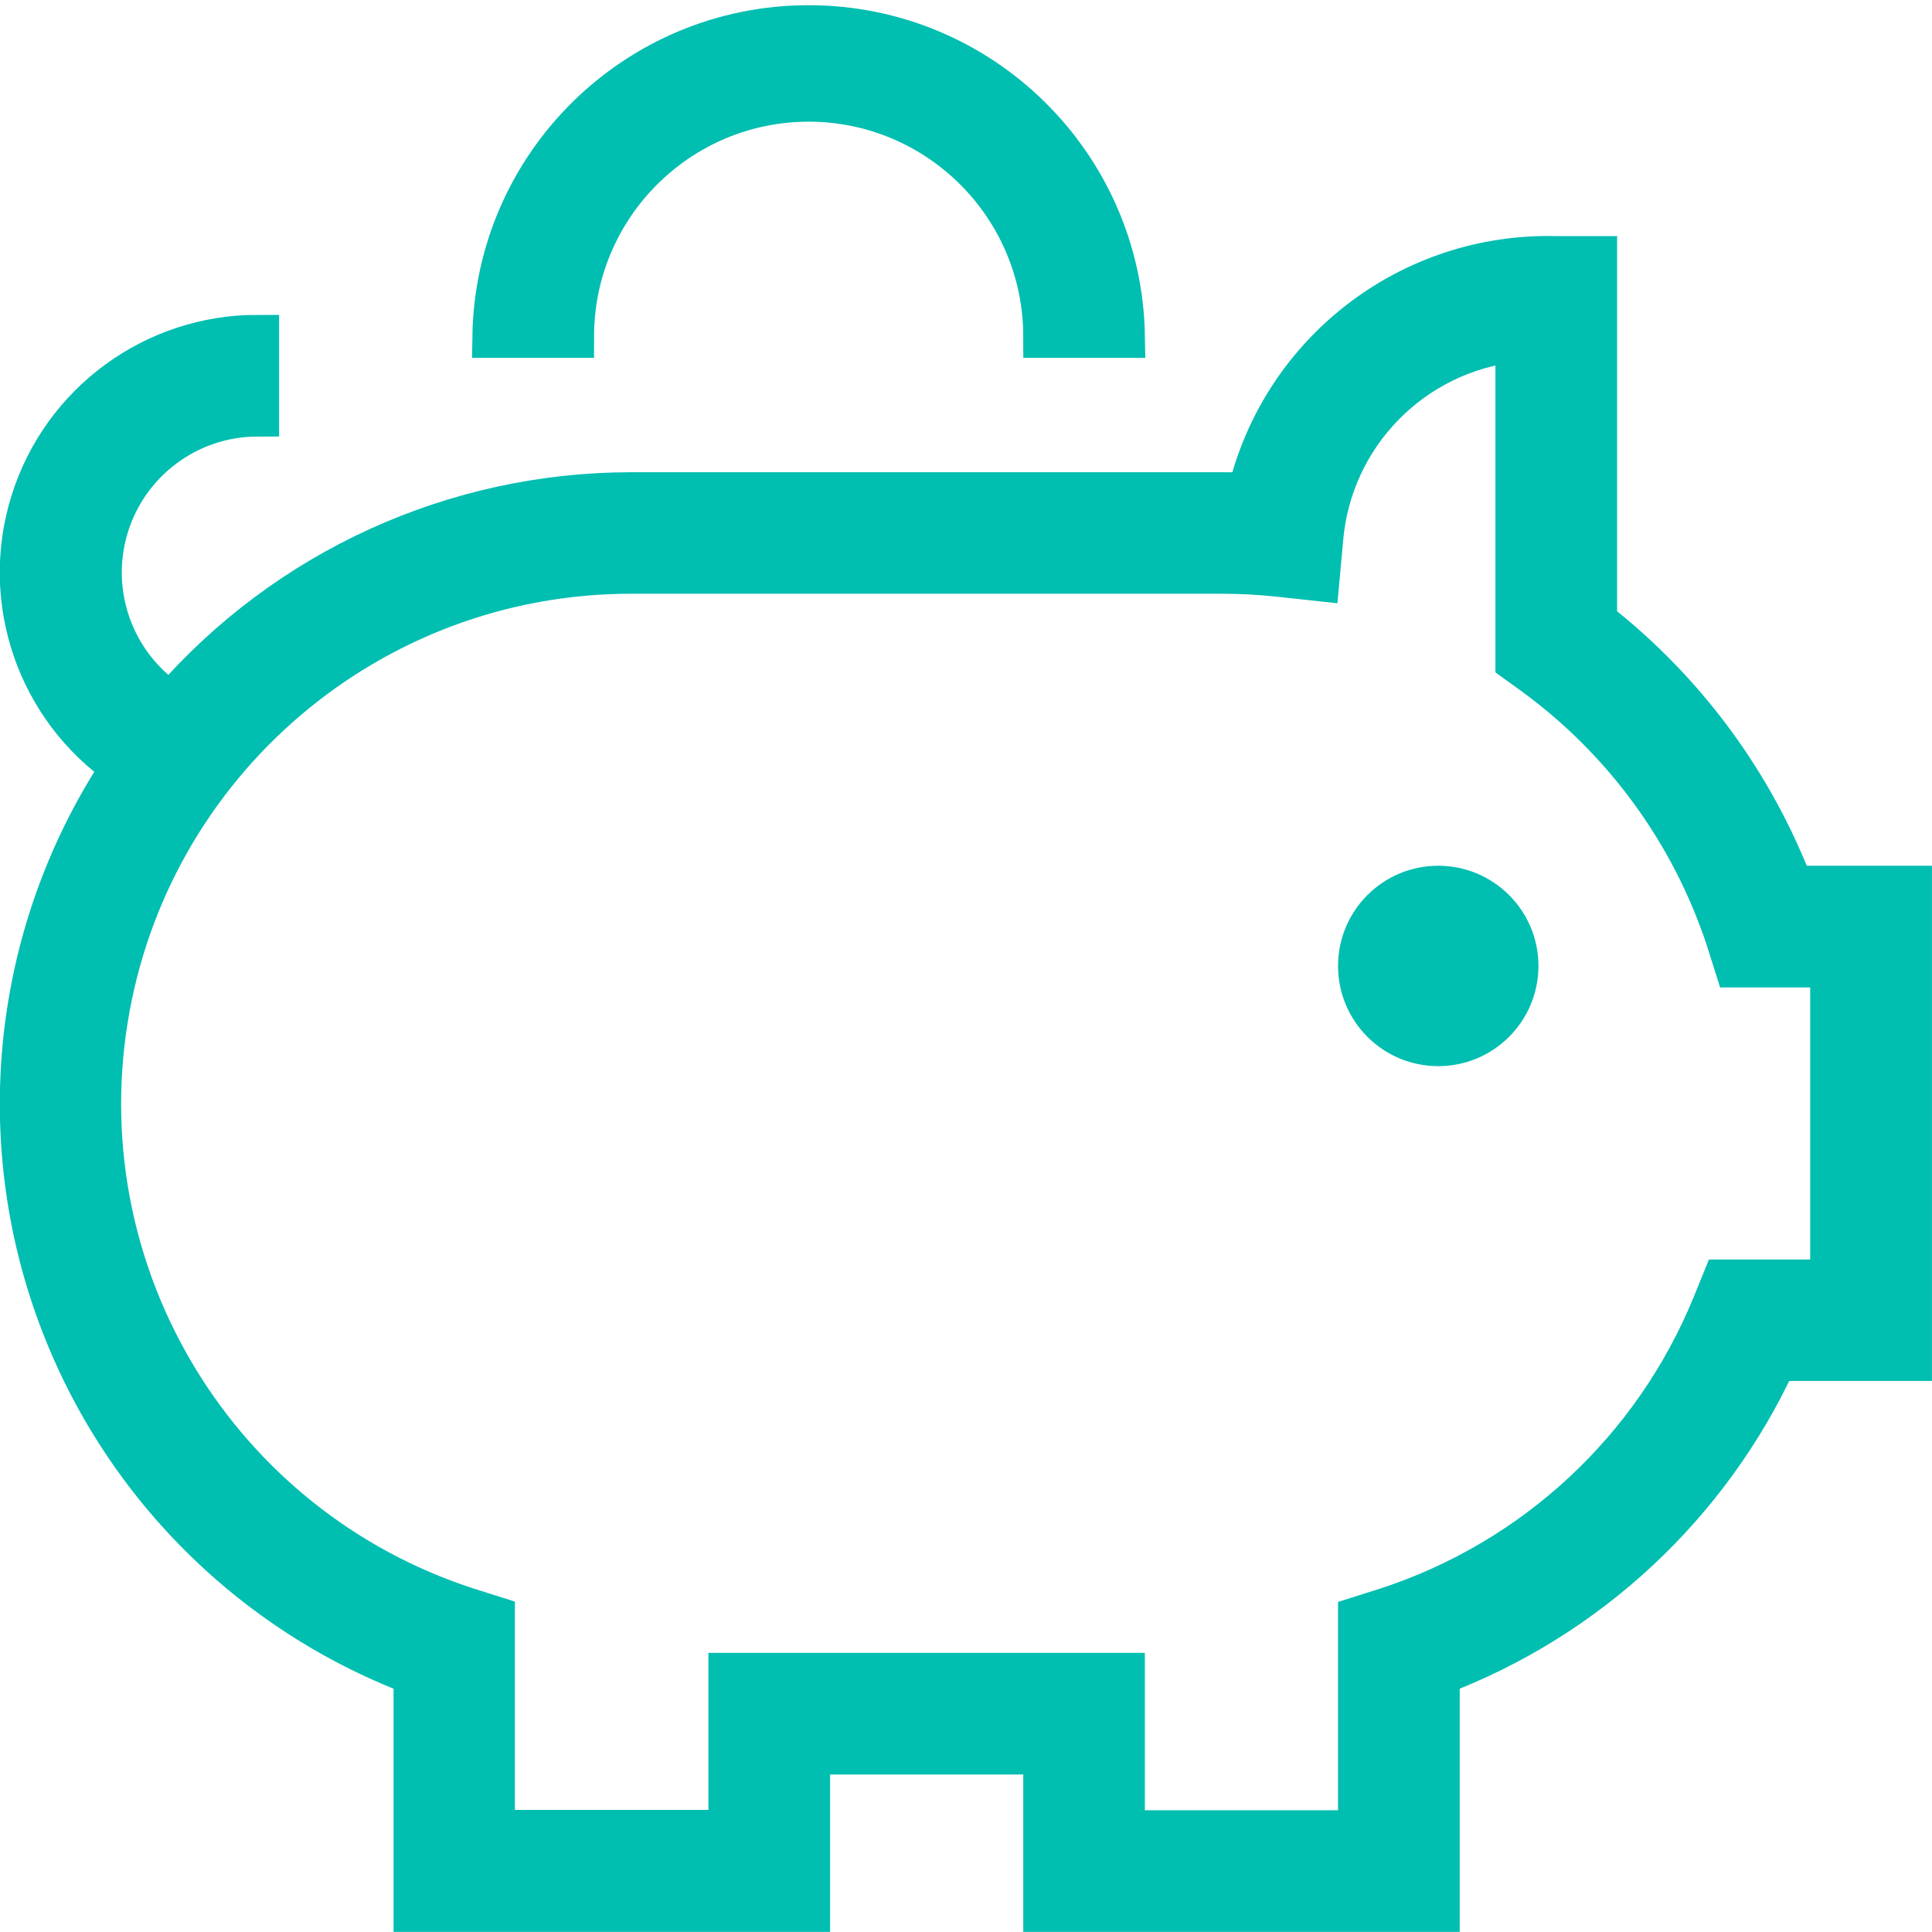
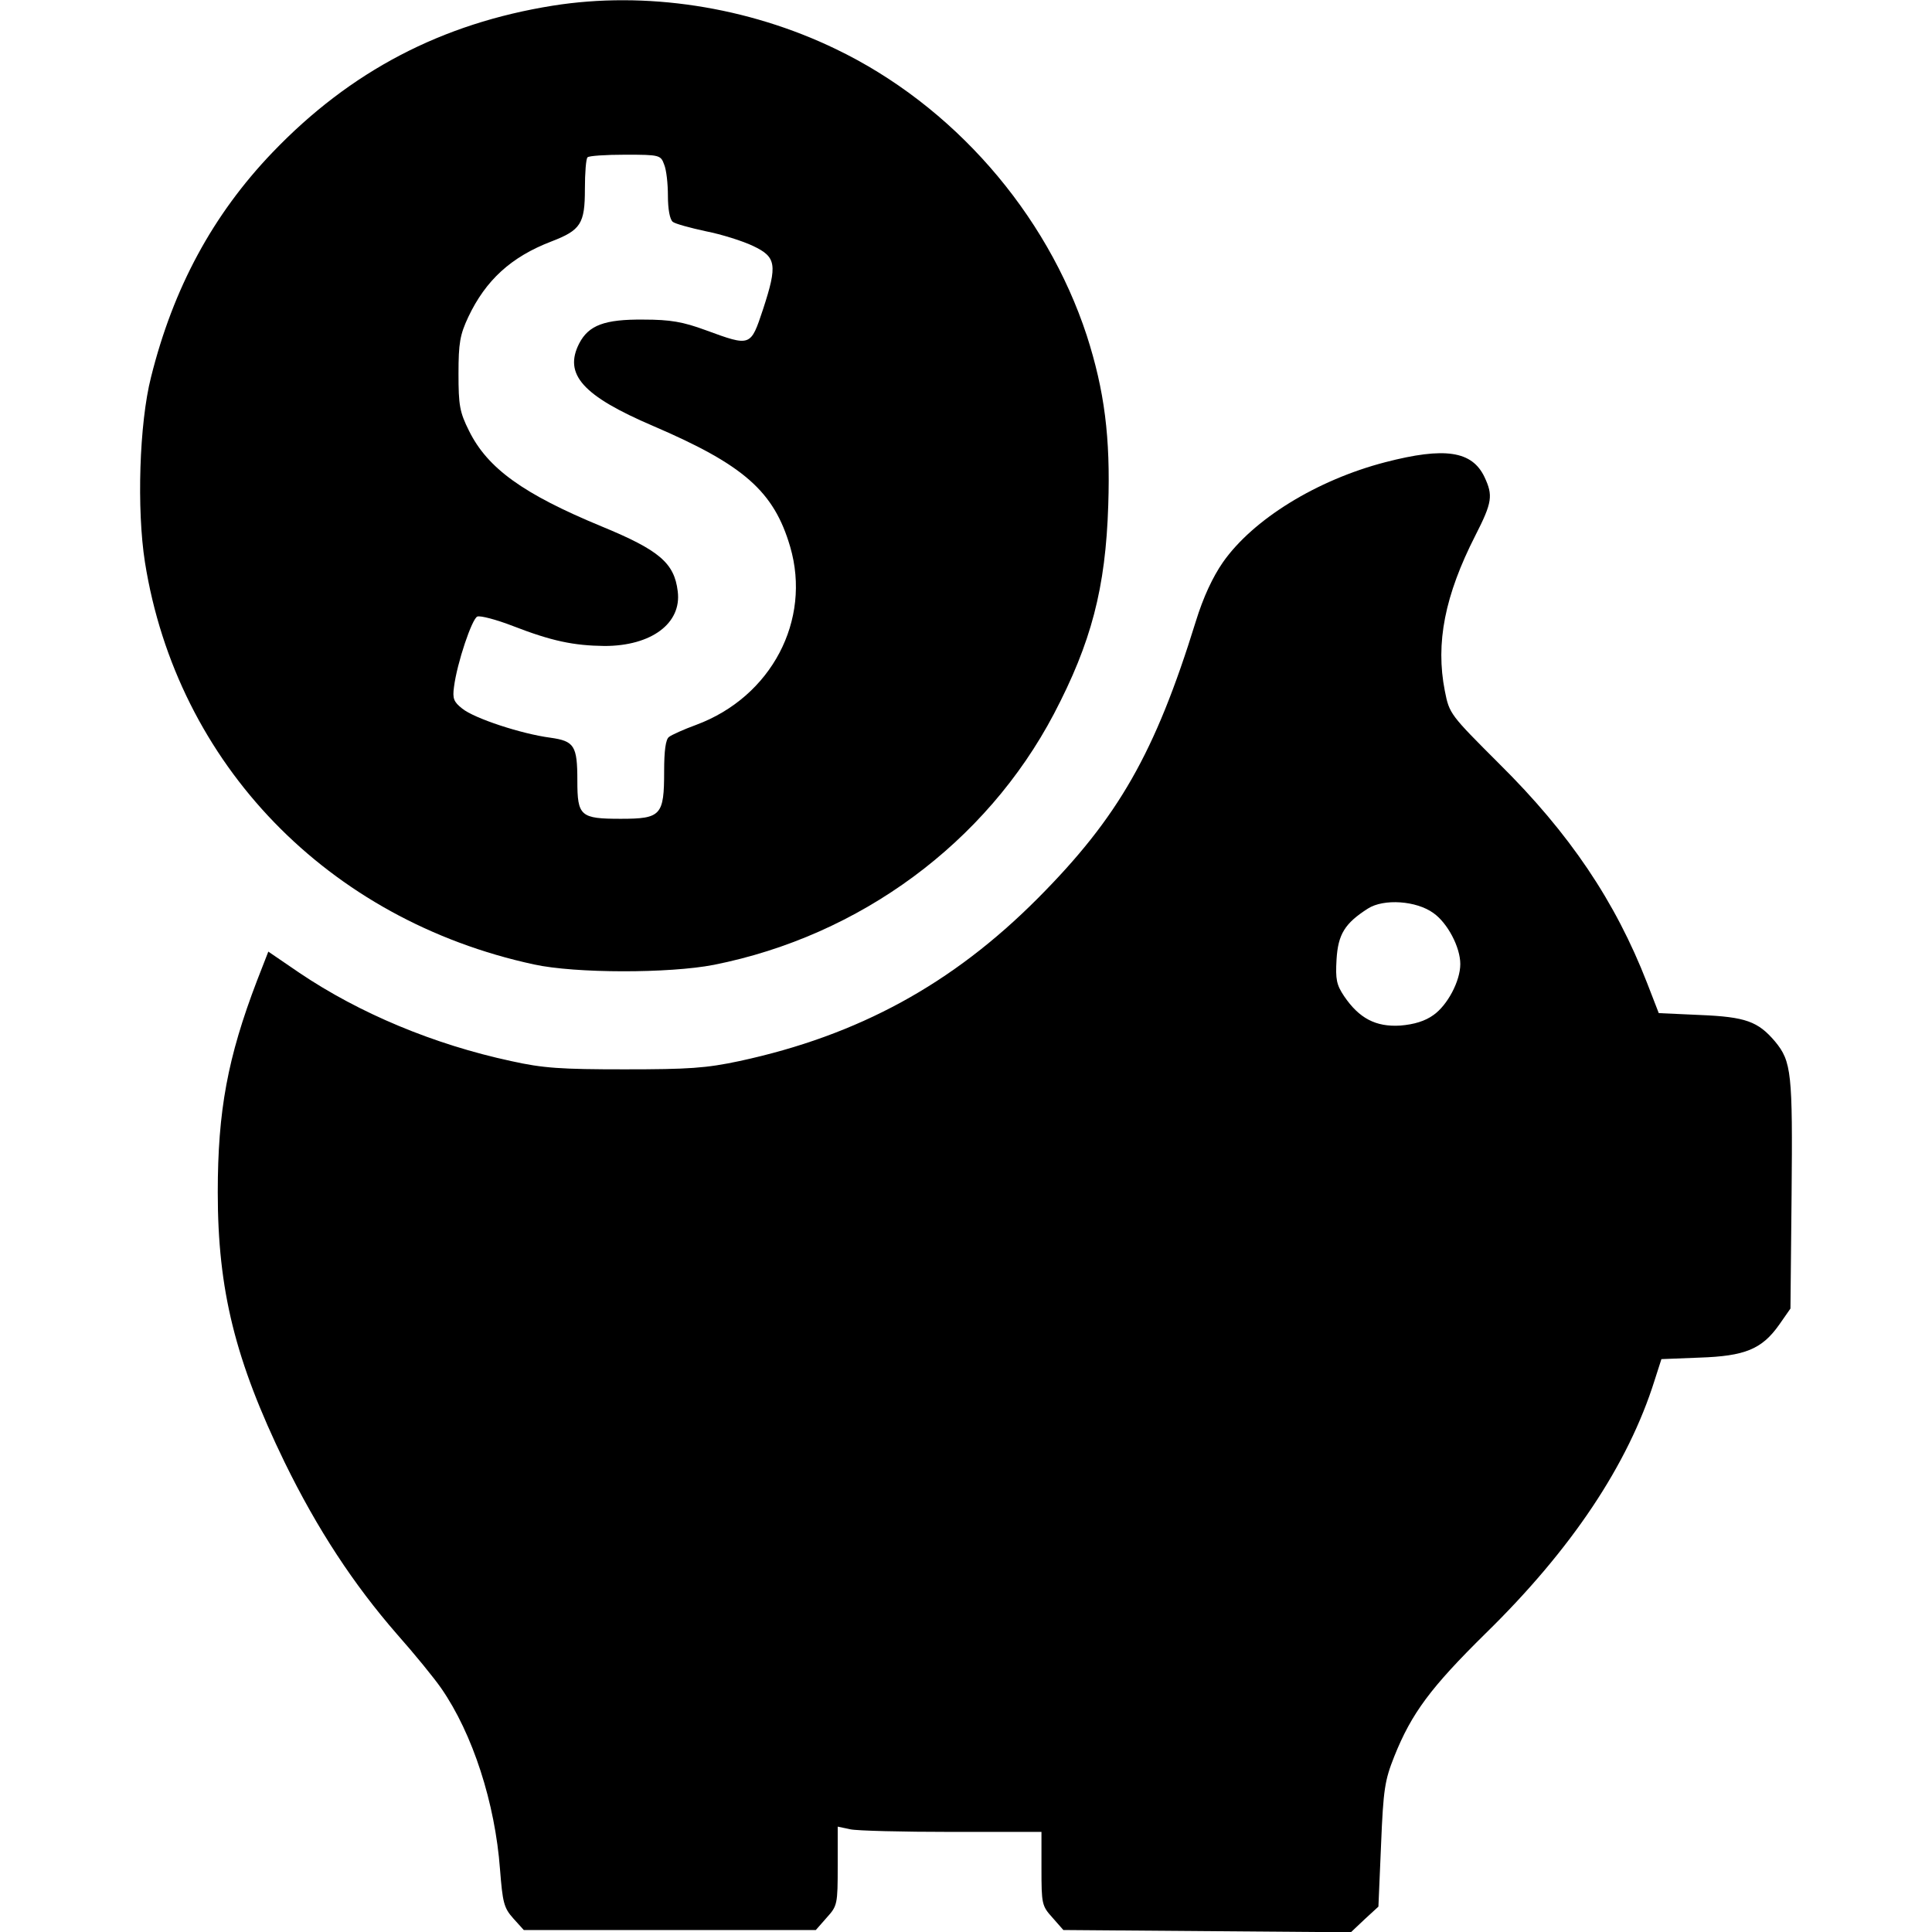
- <svg xmlns="http://www.w3.org/2000/svg" width="19.968" height="19.967" viewBox="0 0 22.5 22.5">
-   <path id="piggy-bank" d="M17.417,11a.917.917,0,1,1-.917-.917A.917.917,0,0,1,17.417,11ZM9.167.917a2.753,2.753,0,0,1,2.75,2.75h.917a3.667,3.667,0,0,0-7.333,0h.917A2.753,2.753,0,0,1,9.167.917ZM22,10.083v5.5H20.43a7.094,7.094,0,0,1-3.93,3.664V22H11.917V20.167H9.167V22H4.583V19.247a7.1,7.1,0,0,1-3.4-10.568A2.75,2.75,0,0,1,2.75,3.667v.917A1.833,1.833,0,0,0,1.743,7.948,7.088,7.088,0,0,1,7.1,5.5h6.875c.106,0,.212,0,.318.007A3.58,3.58,0,0,1,17.875,2.75h.458V6.99a7.19,7.19,0,0,1,2.289,3.093ZM21.083,11H19.966l-.1-.316A6.25,6.25,0,0,0,17.606,7.59l-.19-.137V3.713A2.542,2.542,0,0,0,15.142,6.04L15.1,6.5l-.461-.05a6.239,6.239,0,0,0-.658-.035H7.1a6.188,6.188,0,0,0-1.92,12.071l.316.1v2.493H8.25V19.25h4.583v1.833h2.75V18.59l.316-.1a6.18,6.18,0,0,0,3.806-3.536l.116-.285h1.261V11Z" transform="translate(0.25 0.25)" fill="#00BEB0" stroke="#00BEB0" stroke-width="0.5" />
+ <svg xmlns="http://www.w3.org/2000/svg" version="1.0" width="19.968" height="19.967" viewBox="0 0 512 512" preserveAspectRatio="xMidYMid meet">
+   <g transform="translate(0,512) scale(0.1,-0.1)" fill="#000000" stroke="none">
+     <path d="M1465 5105 c-294 -47 -536 -173 -743 -389 -158 -165 -263 -359 -322 -596 -31 -122 -38 -350 -16 -490 85 -535 485 -948 1031 -1066 110 -24 359 -24 477 -1 387 77 721 323 901 665 99 189 137 333 144 553 6 180 -10 304 -57 450 -107 326 -355 610 -665 759 -234 113 -505 154 -750 115z m295 -421 c6 -14 10 -51 10 -83 0 -35 5 -63 13 -69 6 -5 46 -16 88 -25 41 -8 98 -26 125 -39 61 -29 65 -49 26 -168 -33 -99 -32 -99 -152 -55 -60 22 -93 28 -165 28 -103 1 -145 -15 -170 -63 -42 -82 9 -139 196 -219 240 -103 320 -173 363 -320 57 -195 -50 -398 -249 -472 -33 -12 -66 -27 -72 -32 -9 -6 -13 -37 -13 -91 0 -117 -8 -126 -115 -126 -107 0 -115 7 -115 101 0 93 -8 105 -72 114 -76 10 -201 51 -233 77 -23 18 -26 27 -22 57 8 64 48 182 62 187 8 3 50 -8 94 -25 103 -40 161 -52 243 -53 124 0 205 60 194 145 -9 75 -49 109 -202 172 -208 86 -302 154 -351 253 -25 50 -28 68 -28 152 0 81 4 103 26 150 46 97 113 159 220 200 78 30 89 47 89 139 0 43 3 81 7 84 3 4 48 7 100 7 91 0 94 -1 103 -26z" />
+     <path d="M3671 3895 c-181 -47 -350 -151 -430 -265 -27 -39 -52 -92 -72 -157 -108 -349 -205 -519 -419 -734 -226 -227 -475 -363 -790 -431 -89 -19 -135 -22 -305 -22 -168 0 -216 3 -301 22 -204 44 -401 126 -561 234 l-82 56 -30 -77 c-78 -204 -104 -345 -104 -561 0 -259 46 -445 177 -715 87 -178 183 -324 298 -456 47 -53 99 -117 117 -143 84 -121 143 -305 156 -480 7 -88 10 -102 35 -130 l28 -31 387 0 387 0 29 33 c28 31 29 35 29 137 l0 104 33 -7 c17 -4 139 -7 269 -7 l238 0 0 -97 c0 -94 1 -99 29 -130 l29 -33 381 -3 381 -3 36 34 37 34 7 164 c6 148 10 171 35 234 46 115 97 183 242 326 228 223 378 448 448 671 l18 56 101 4 c120 4 165 22 211 87 l30 43 3 301 c3 323 0 354 -44 407 -45 53 -78 65 -198 70 l-110 5 -31 80 c-84 216 -205 396 -392 581 -130 130 -132 132 -144 193 -25 127 0 253 81 412 45 88 47 106 24 155 -33 69 -105 80 -263 39z m128 -1195 c37 -26 71 -90 71 -135 0 -45 -34 -109 -71 -135 -22 -16 -51 -25 -88 -28 -65 -4 -109 19 -149 78 -20 30 -23 44 -20 97 4 67 22 96 83 135 42 27 129 21 174 -12z" />
+   </g>
</svg>
